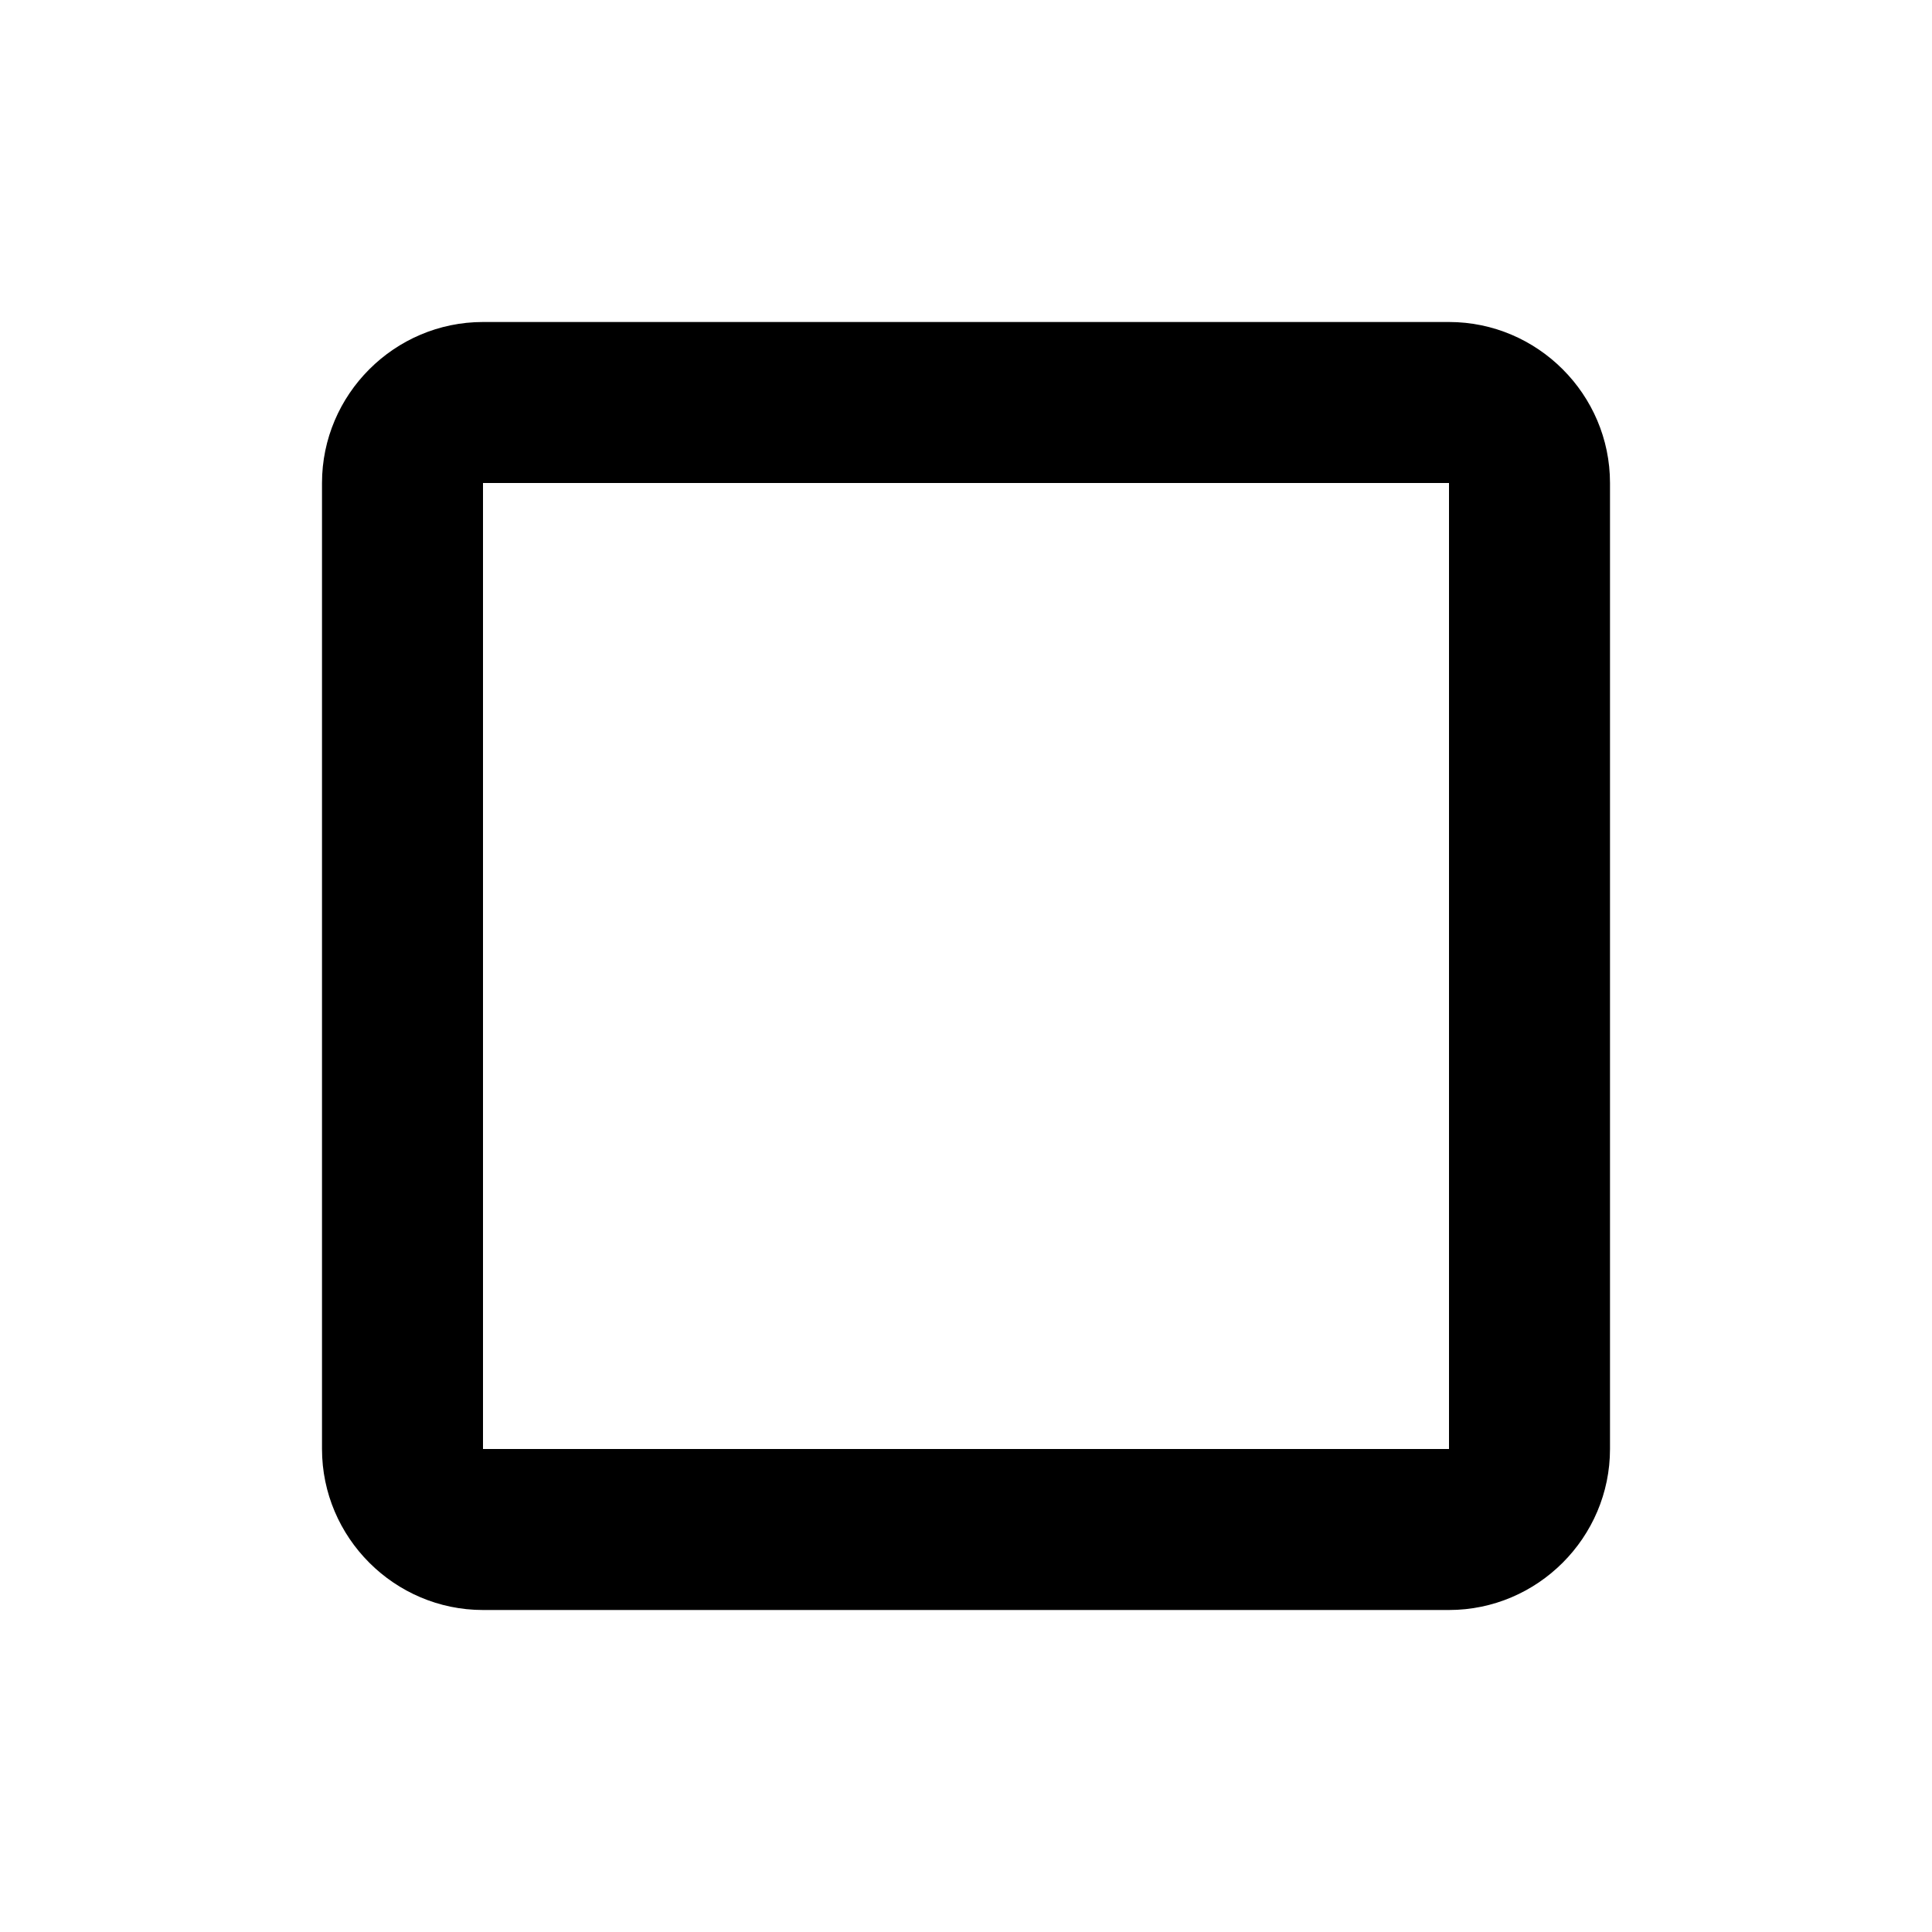
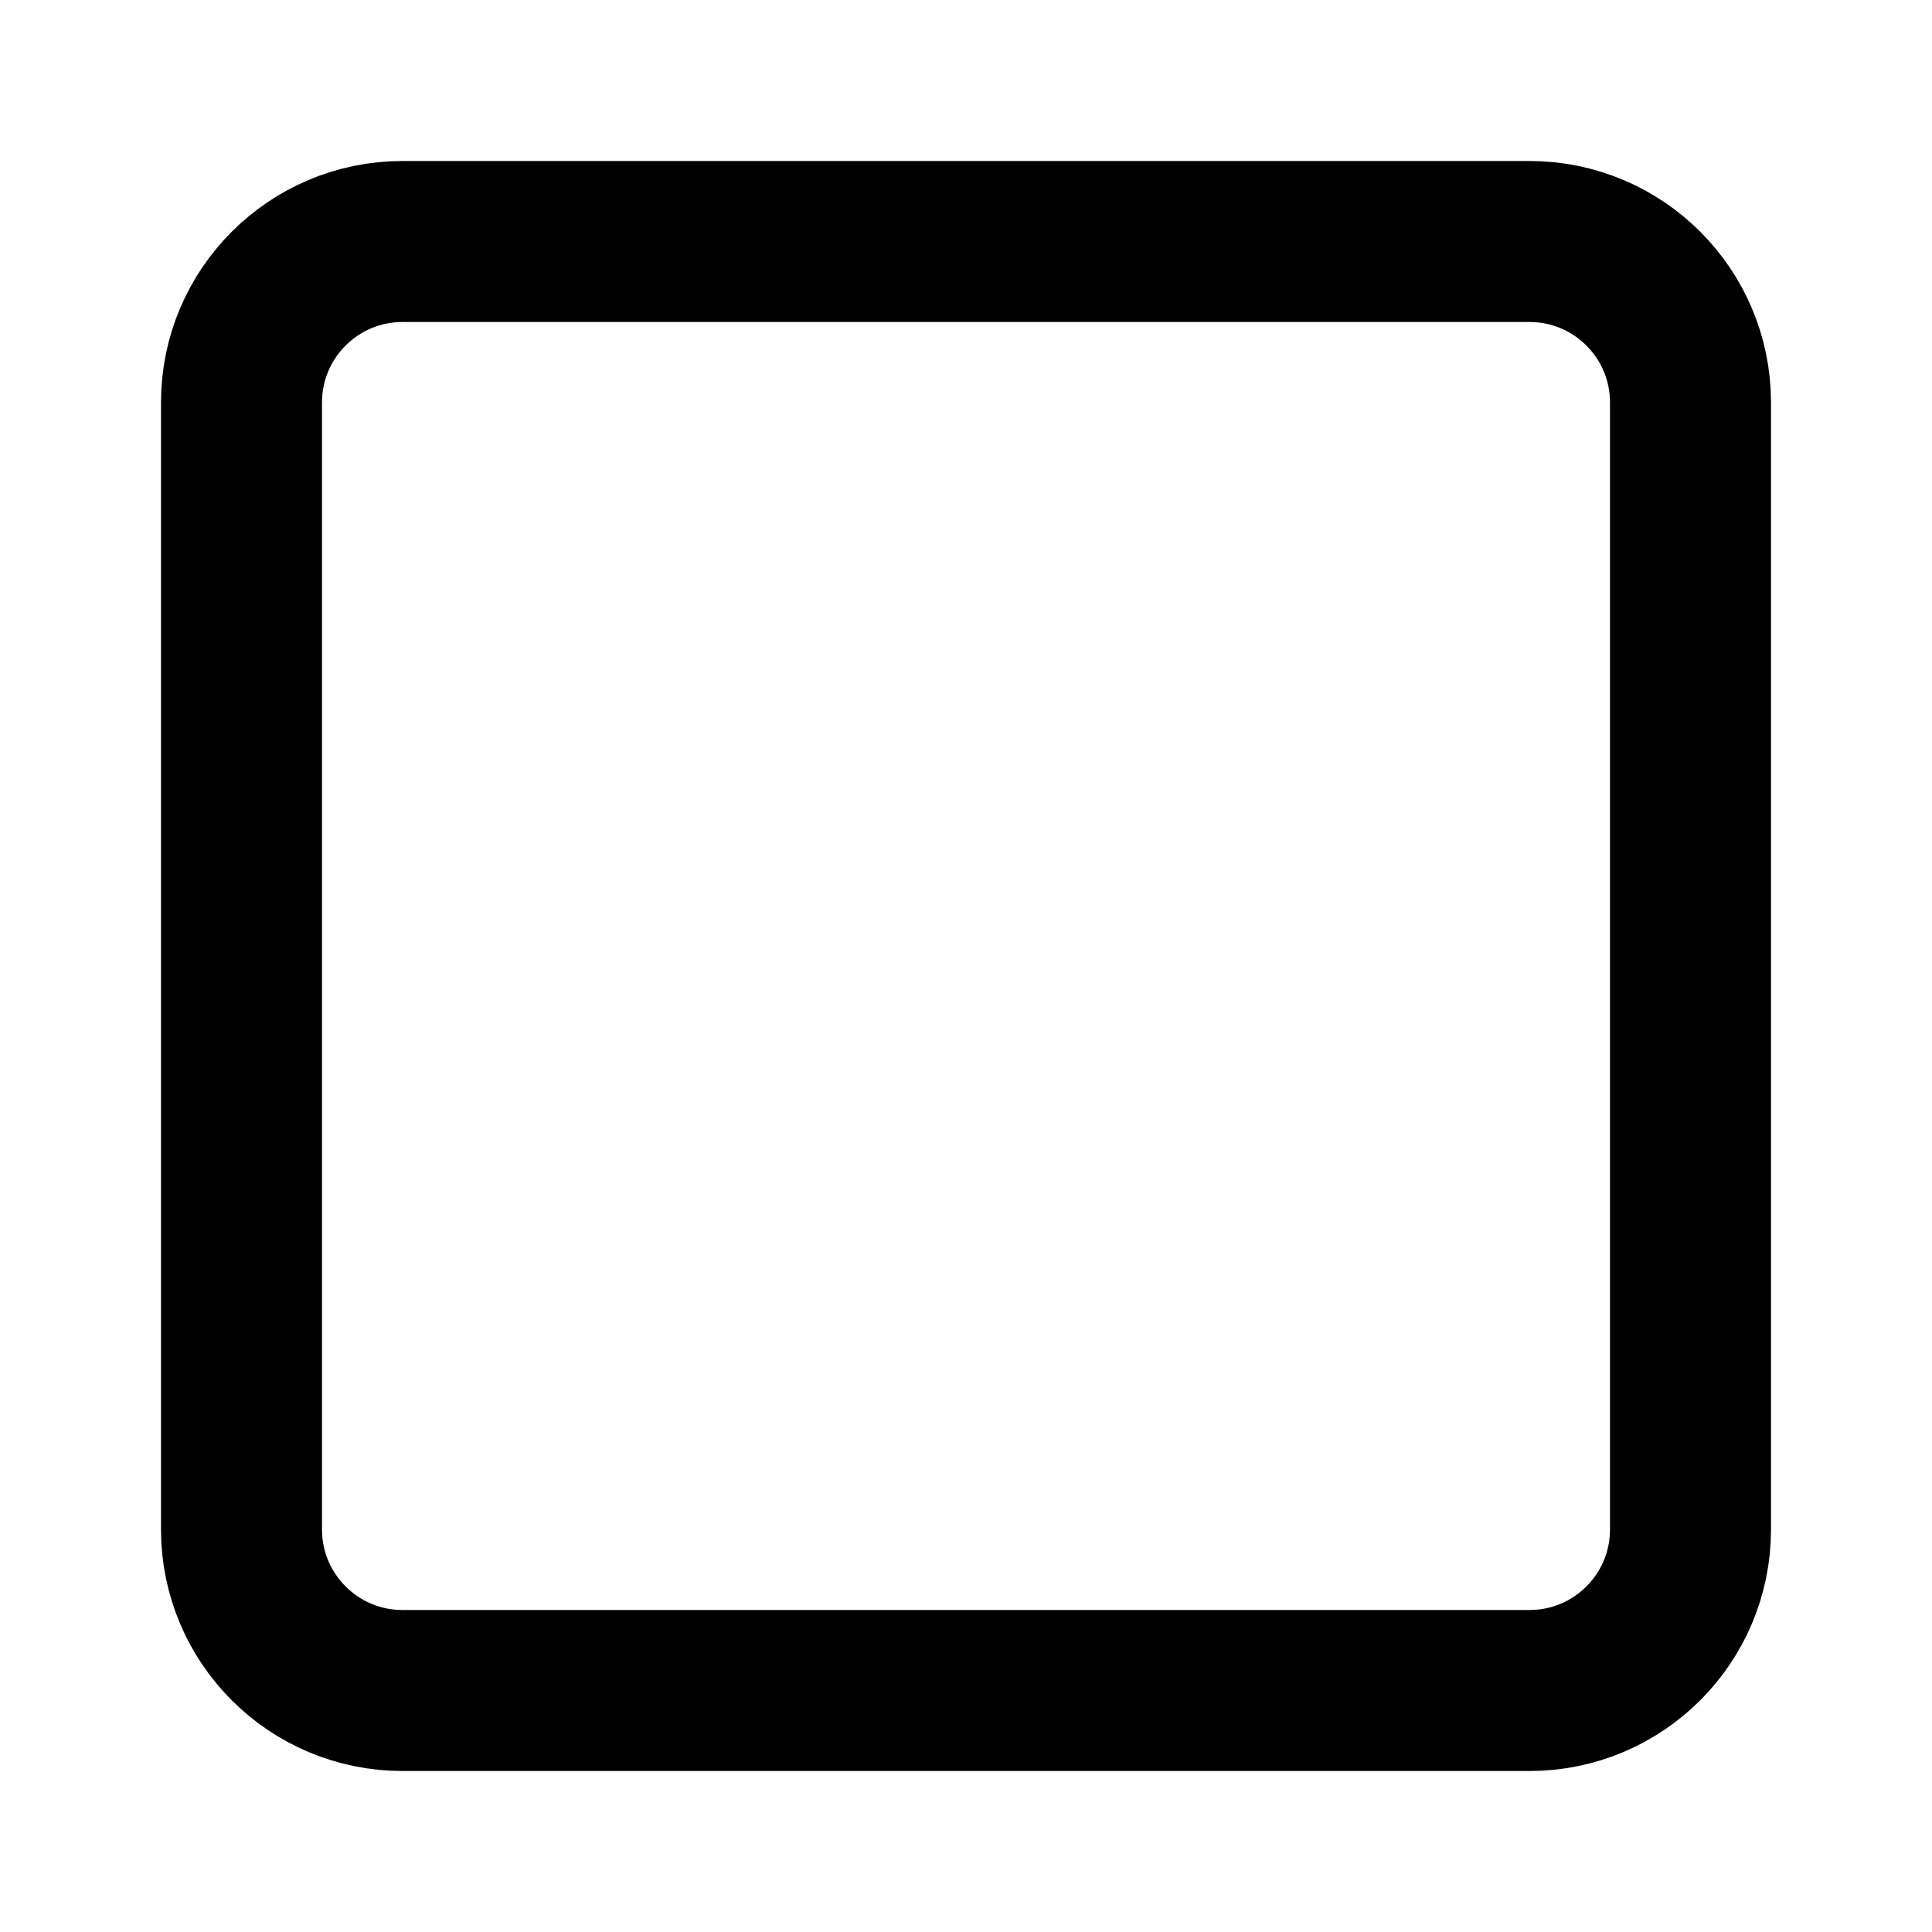
<svg xmlns="http://www.w3.org/2000/svg" width="24" height="24" viewBox="0 0 24 24">
-   <path fill="#000" d="M18 4H6c-1.1 0-2 .9-2 2v12c0 1.1.9 2 2 2h12c1.1 0 2-.9 2-2V6c0-1.1-.9-2-2-2m0 14H6V6h12z" />
+   <rect width="18" height="18" x="3" y="3" fill="none" stroke="#000" stroke-linecap="round" stroke-linejoin="round" stroke-width="2" rx="2" />
</svg>
